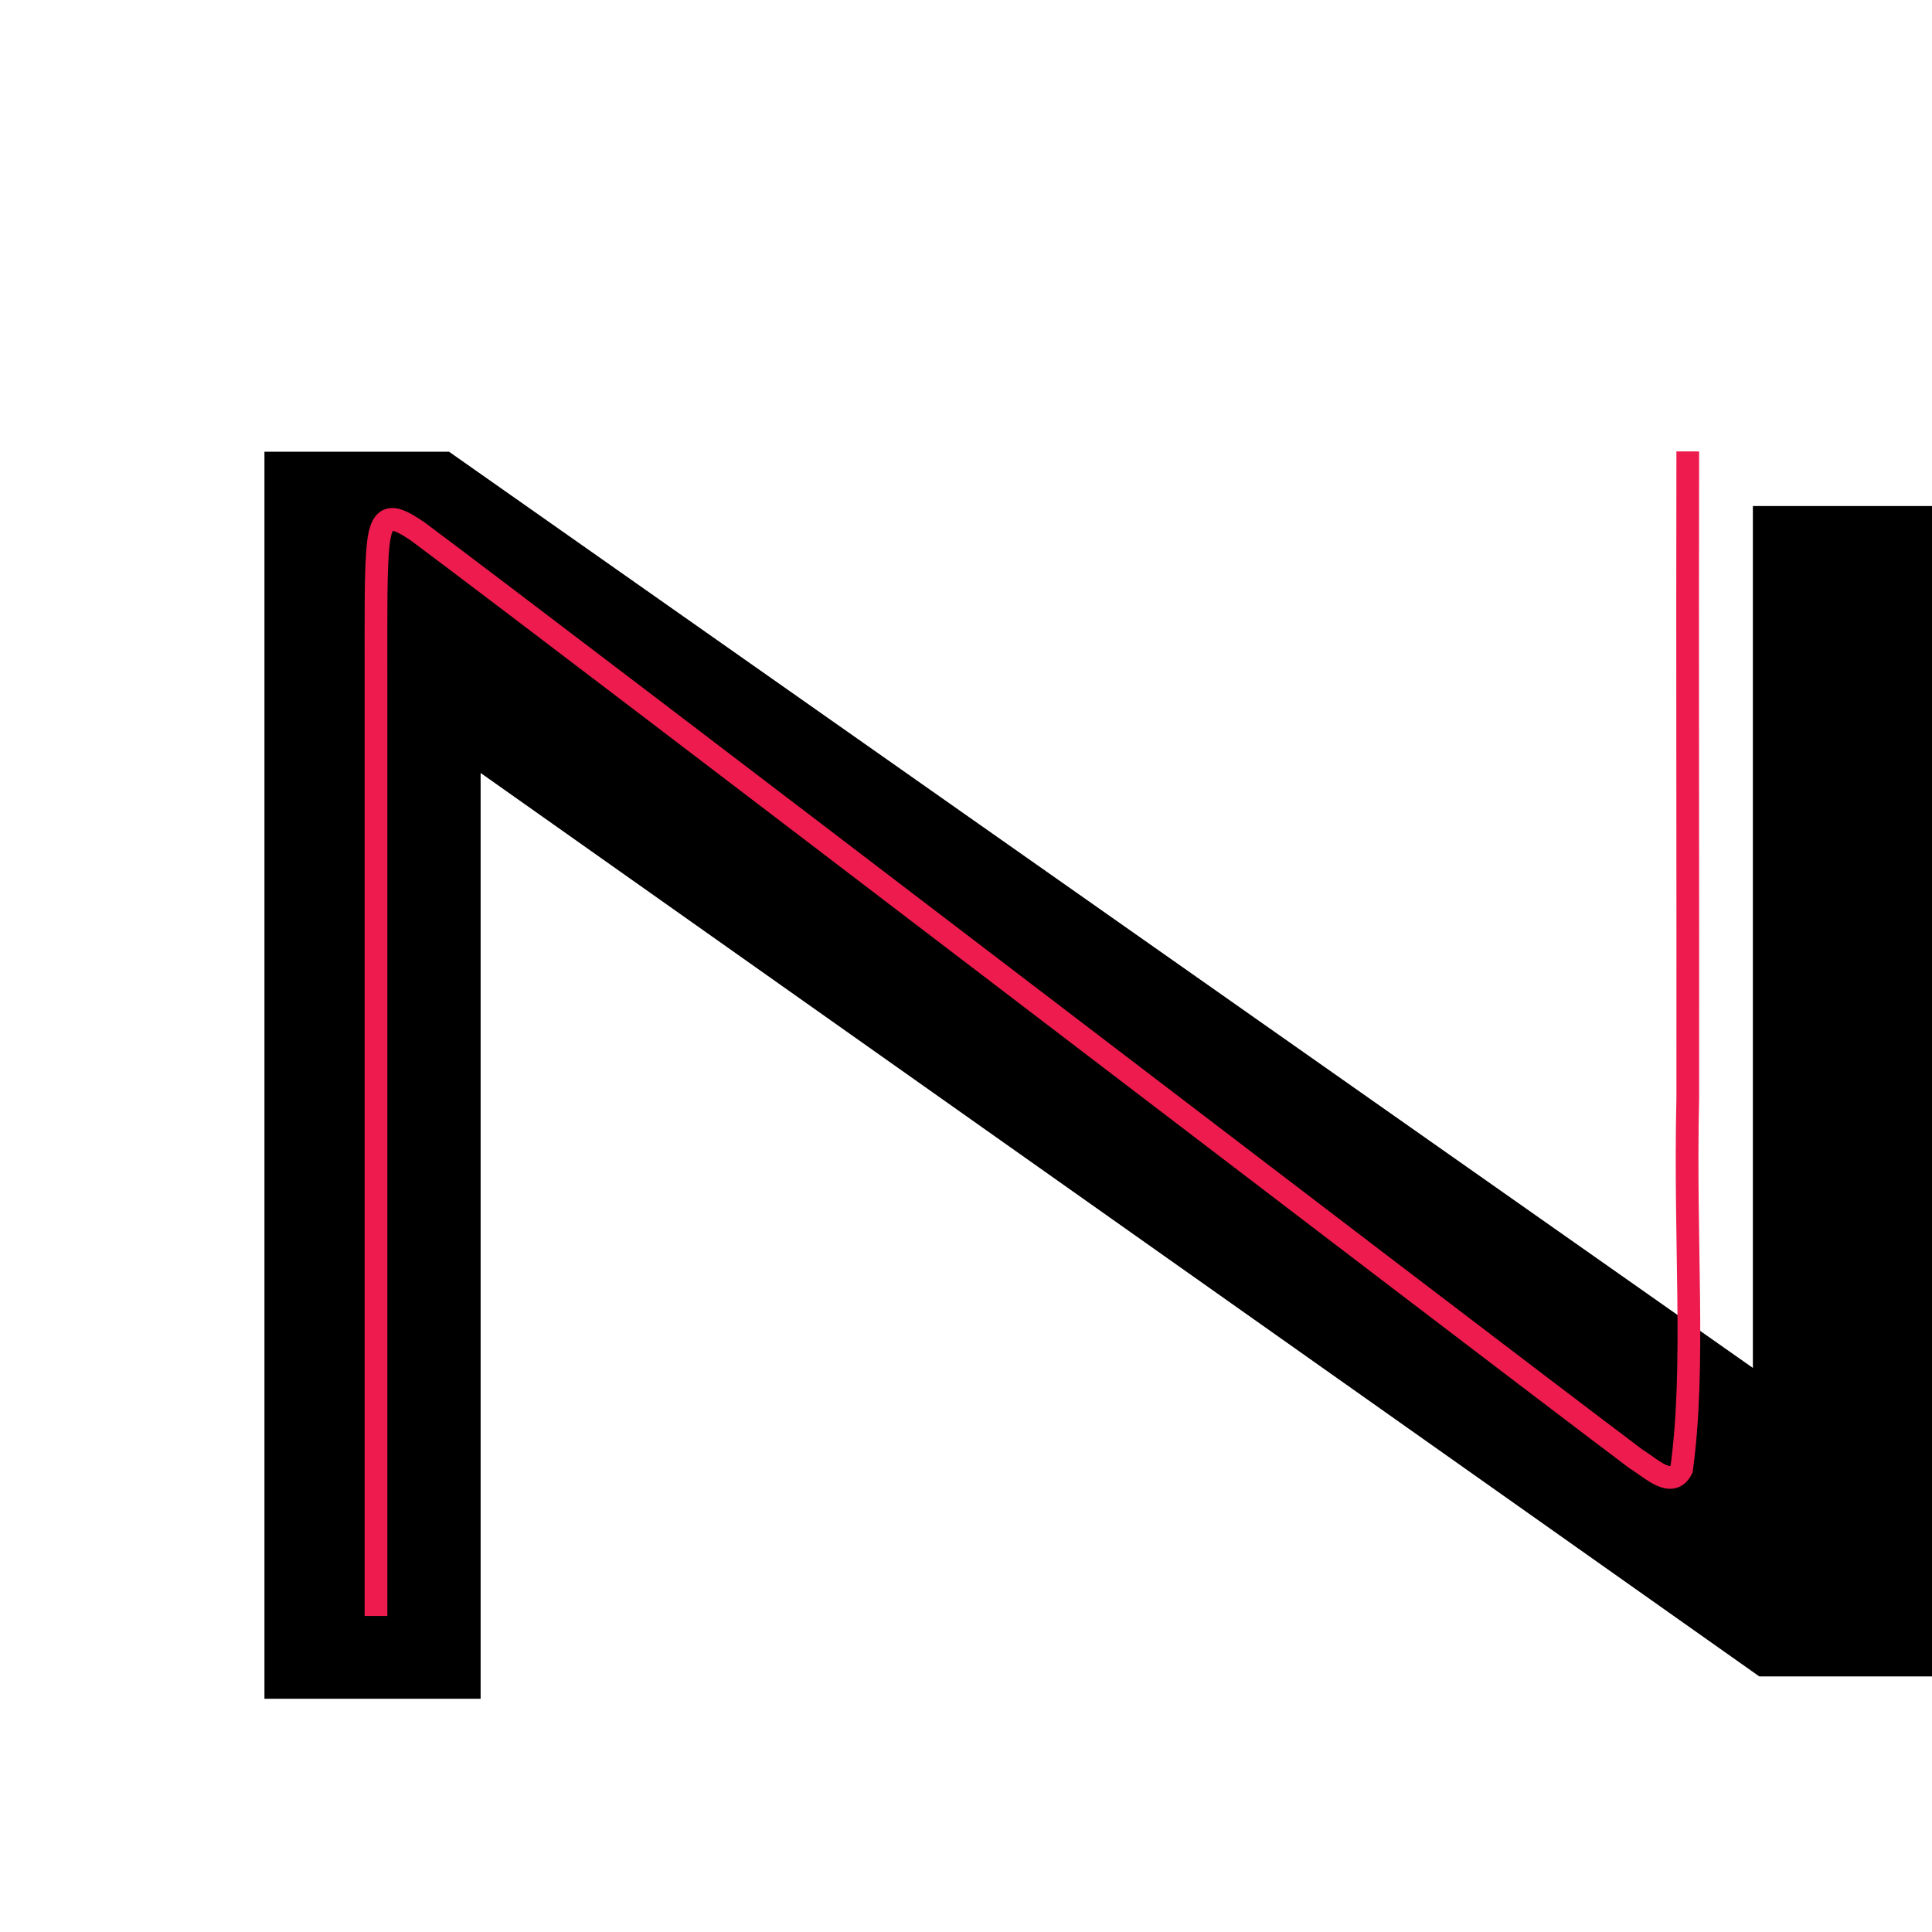
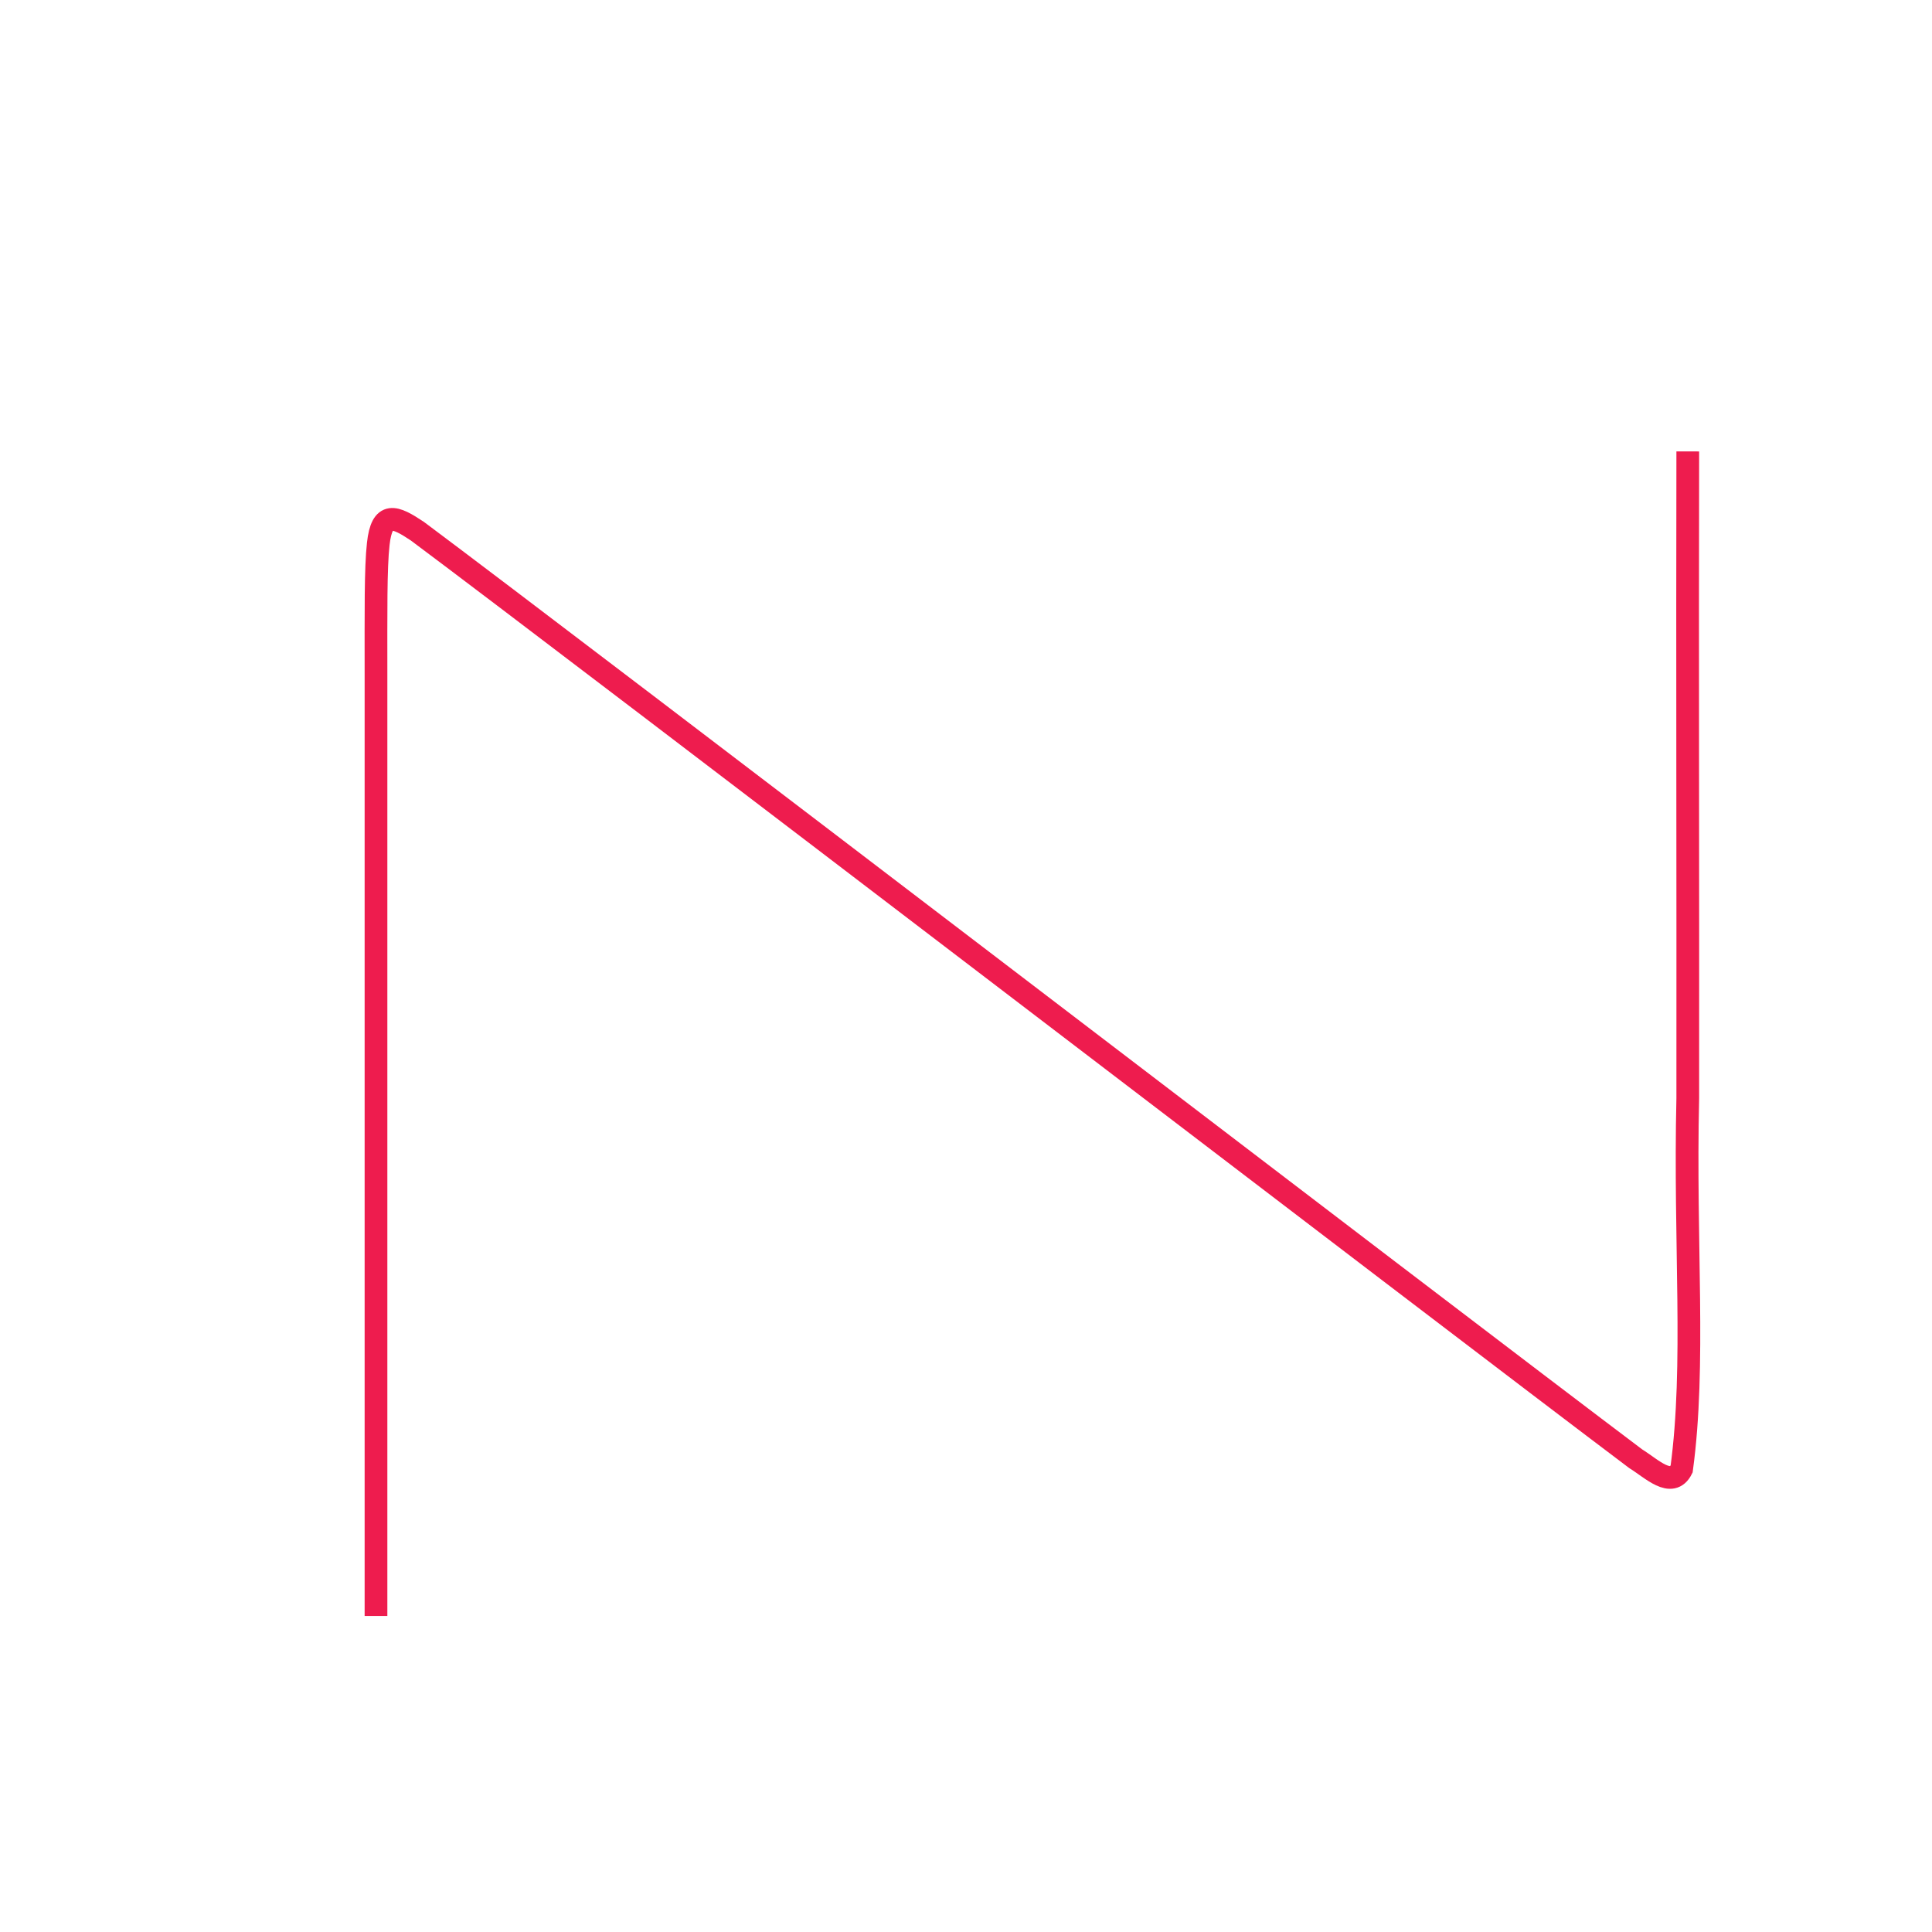
- <svg xmlns="http://www.w3.org/2000/svg" version="1.1" viewBox="0 0 85.04 85.04">
+ <svg xmlns="http://www.w3.org/2000/svg" id="Layer_2" version="1.1" viewBox="0 0 85.04 85.04">
  <defs>
    <style>
      .st0 {
        fill: none;
        stroke: #ee1c4e;
        stroke-miterlimit: 10;
      }
- 
-       .st1 {
-         font-family: MyriadPro-Regular, 'Myriad Pro';
-         font-size: 140px;
-       }
    </style>
  </defs>
-   <g id="Layer_1">
-     <text class="st1" transform="translate(11.64 14.43) rotate(90)">
-       <tspan x="0" y="0">z</tspan>
-     </text>
-   </g>
-   <g id="Layer_2">
-     <path class="st0" d="M74.29,19.87c-.02,8.62.01,19.2,0,28.47-.15,6.43.35,11.73-.27,16.32-.44.88-1.32-.02-2.02-.45-8.02-6.04-46.87-35.79-53.63-40.83-.99-.66-1.56-.9-1.72.56-.12,1.06-.1,3.01-.1,5.69,0,12.5,0,29.13,0,41.5" />
-   </g>
+   <path class="st0" d="M74.29,19.87c-.02,8.62.01,19.2,0,28.47-.15,6.43.35,11.73-.27,16.32-.44.88-1.32-.02-2.02-.45-8.02-6.04-46.87-35.79-53.63-40.83-.99-.66-1.56-.9-1.72.56-.12,1.06-.1,3.01-.1,5.69,0,12.5,0,29.13,0,41.5" />
</svg>
